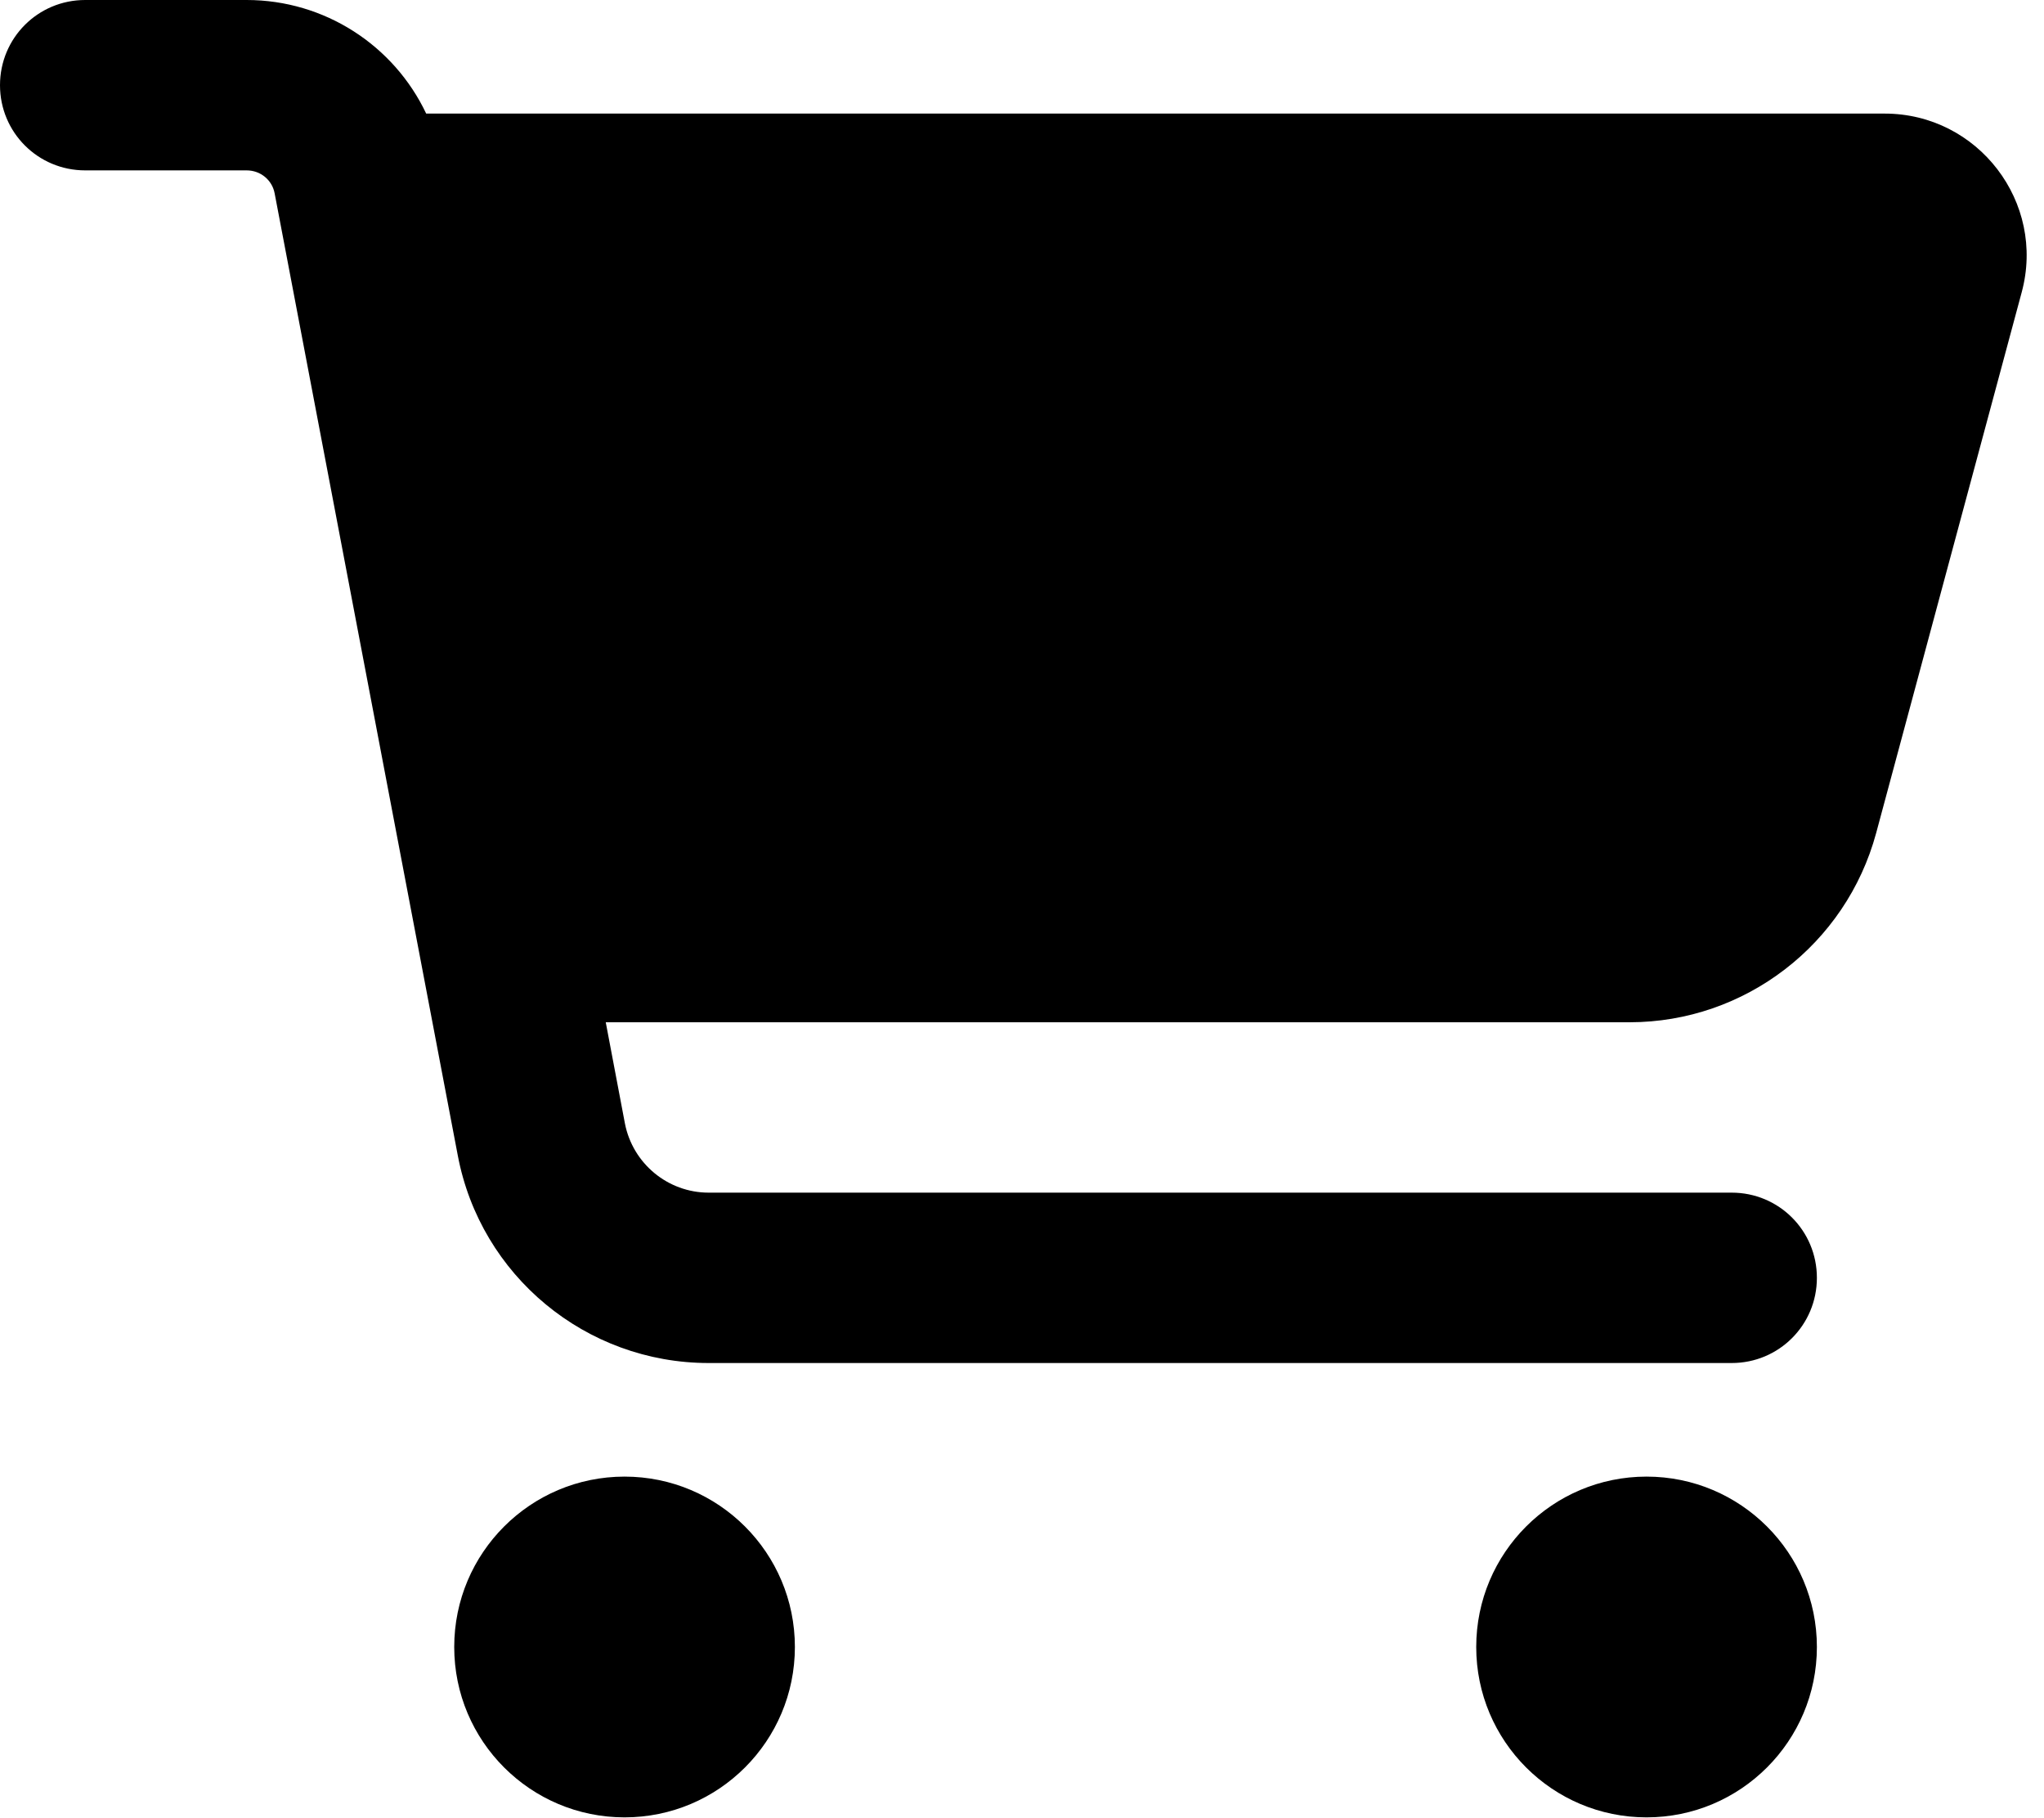
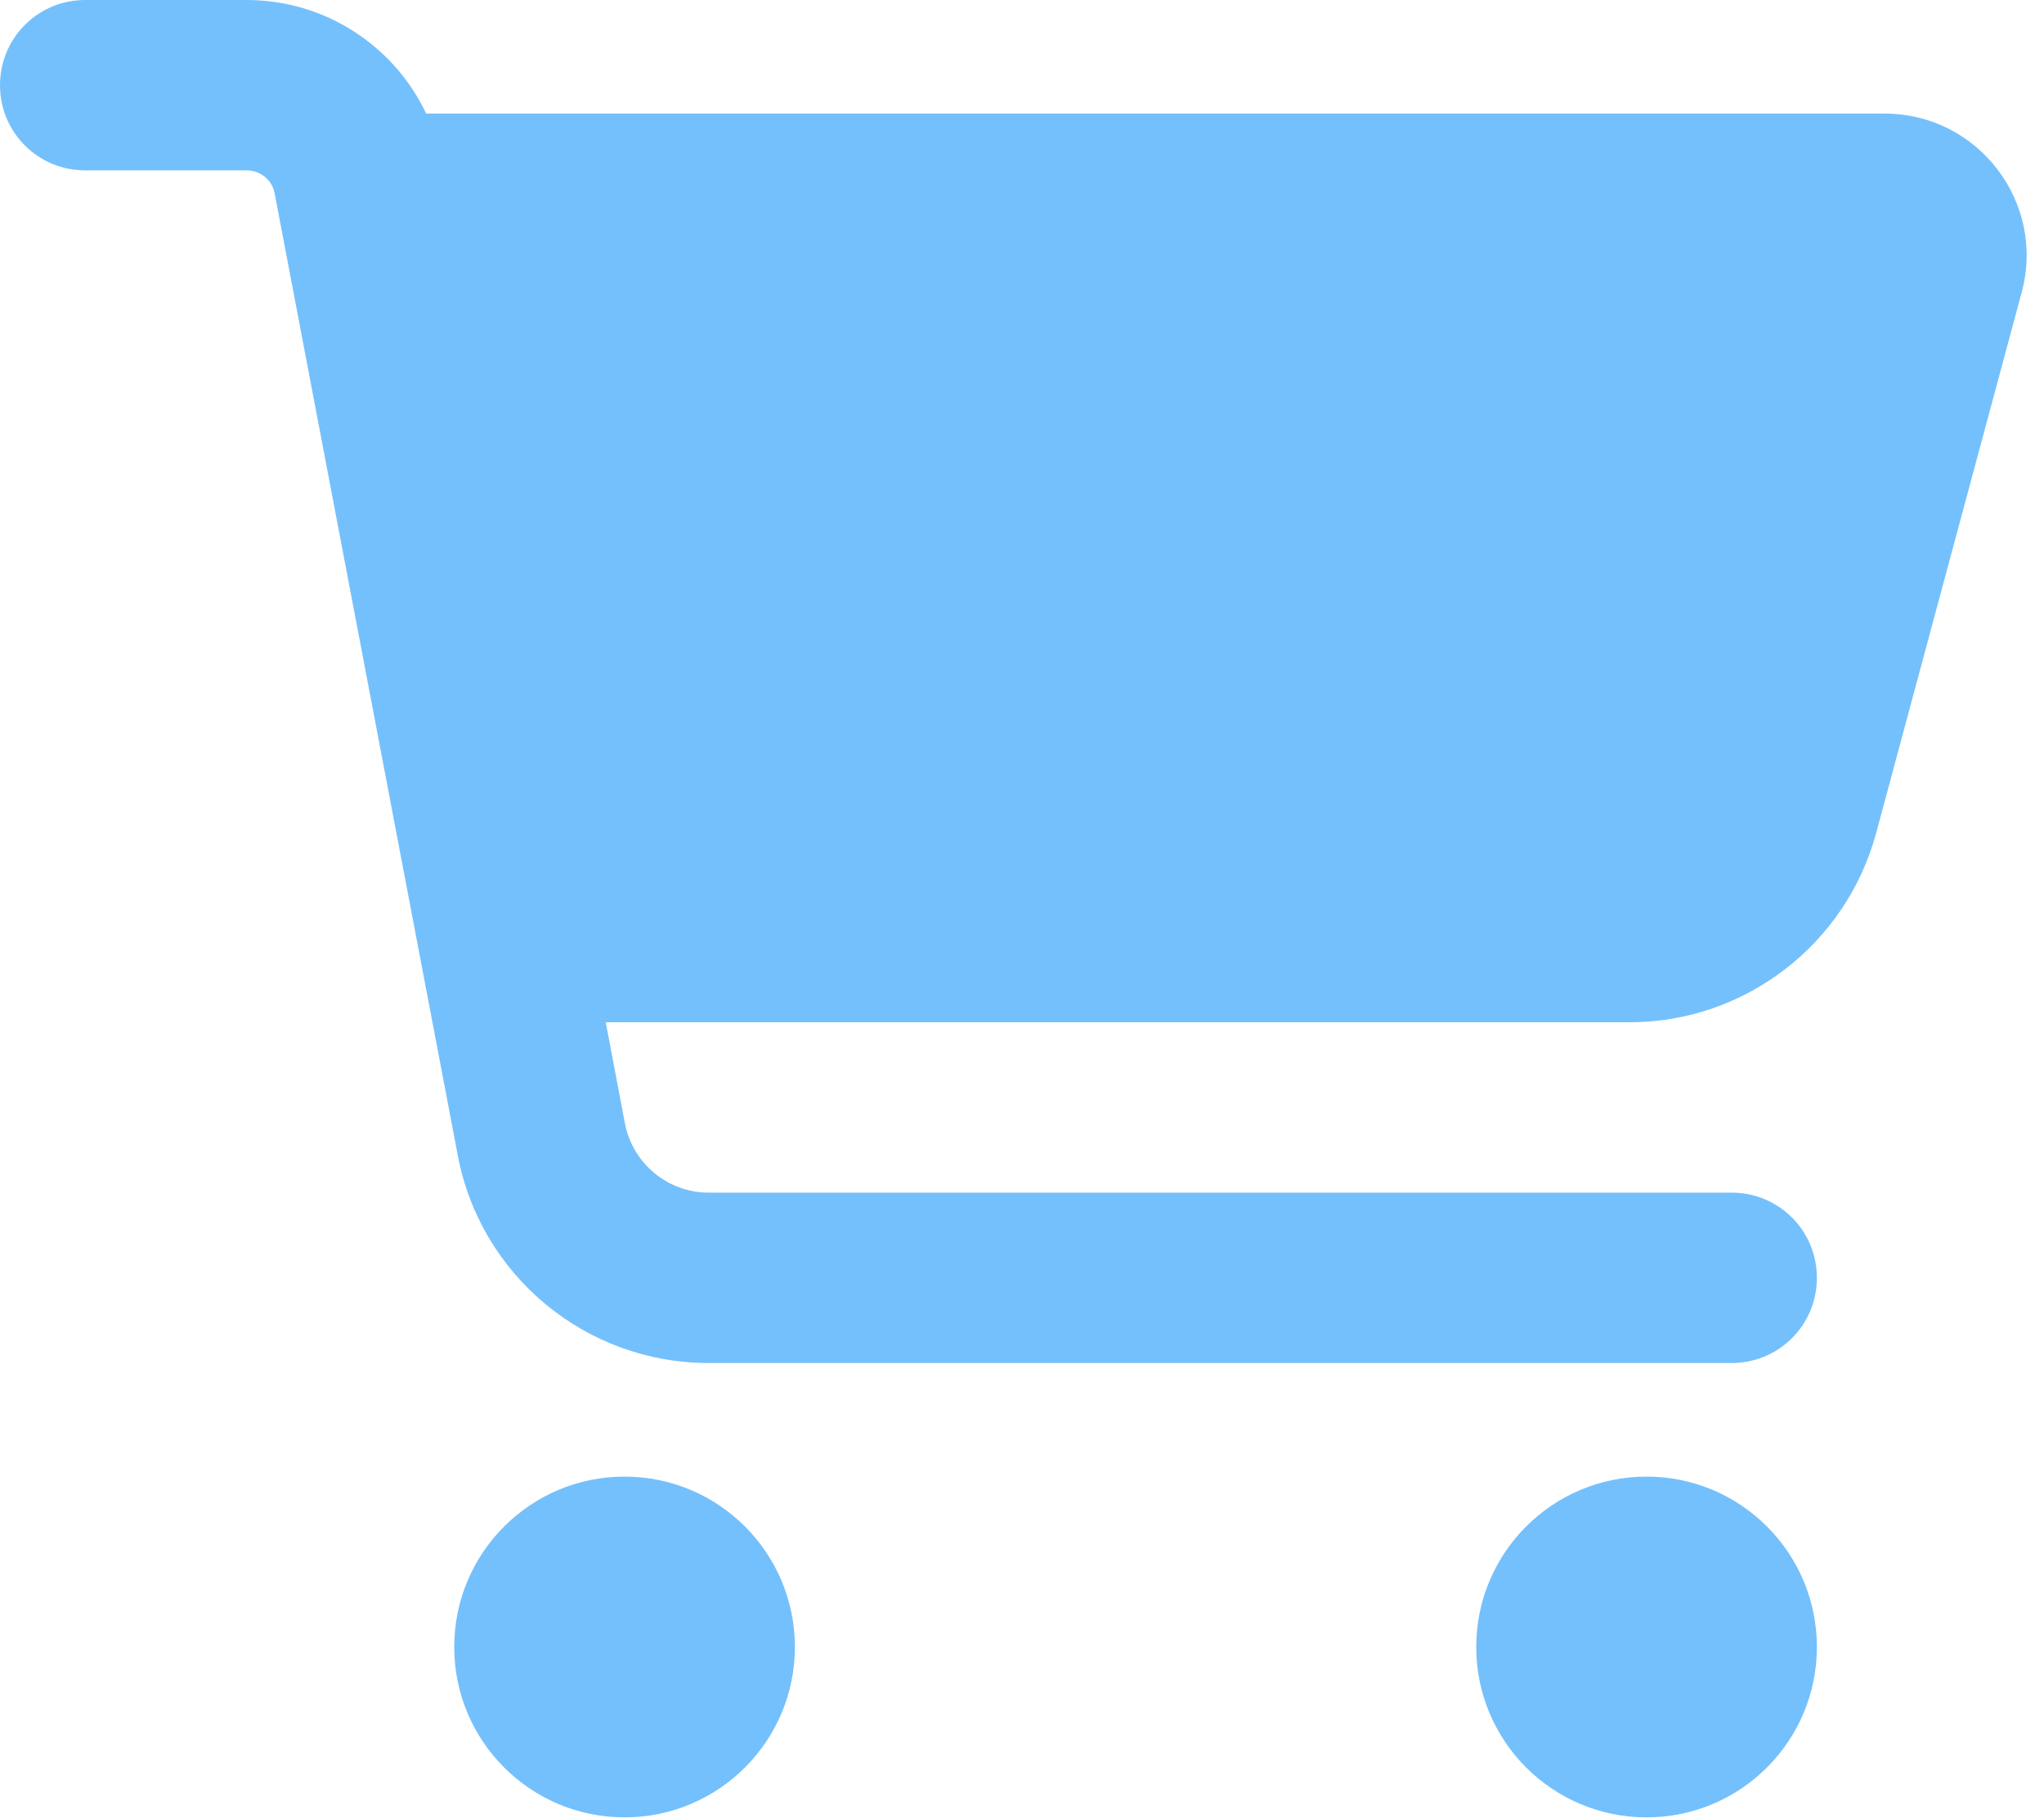
<svg xmlns="http://www.w3.org/2000/svg" viewBox="0 0 576 512">
-   <path d="M0 24C0 10.7 10.7 0 24 0H69.5c22 0 41.5 12.8 50.6 32h411c26.3 0 45.5 25 38.6 50.4l-41 152.3c-8.5 31.4-37 53.3-69.5 53.3H170.7l5.4 28.5c2.2 11.3 12.1 19.5 23.6 19.5H488c13.3 0 24 10.7 24 24s-10.7 24-24 24H199.7c-34.6 0-64.3-24.6-70.7-58.5L77.4 54.5c-.7-3.8-4-6.5-7.9-6.5H24C10.7 48 0 37.3 0 24zM128 464a48 48 0 1 1 96 0 48 48 0 1 1 -96 0zm336-48a48 48 0 1 1 0 96 48 48 0 1 1 0-96z" />
+   <path fill="#74C0FC" d="M0 24C0 10.7 10.7 0 24 0H69.5c22 0 41.5 12.8 50.6 32h411c26.3 0 45.5 25 38.6 50.4l-41 152.3c-8.5 31.4-37 53.3-69.5 53.3H170.7l5.4 28.5c2.2 11.3 12.1 19.5 23.6 19.5H488c13.3 0 24 10.7 24 24s-10.7 24-24 24H199.7c-34.6 0-64.3-24.6-70.7-58.5L77.4 54.5c-.7-3.8-4-6.5-7.9-6.5H24C10.7 48 0 37.3 0 24zM128 464a48 48 0 1 1 96 0 48 48 0 1 1 -96 0zm336-48a48 48 0 1 1 0 96 48 48 0 1 1 0-96z" />
</svg>
